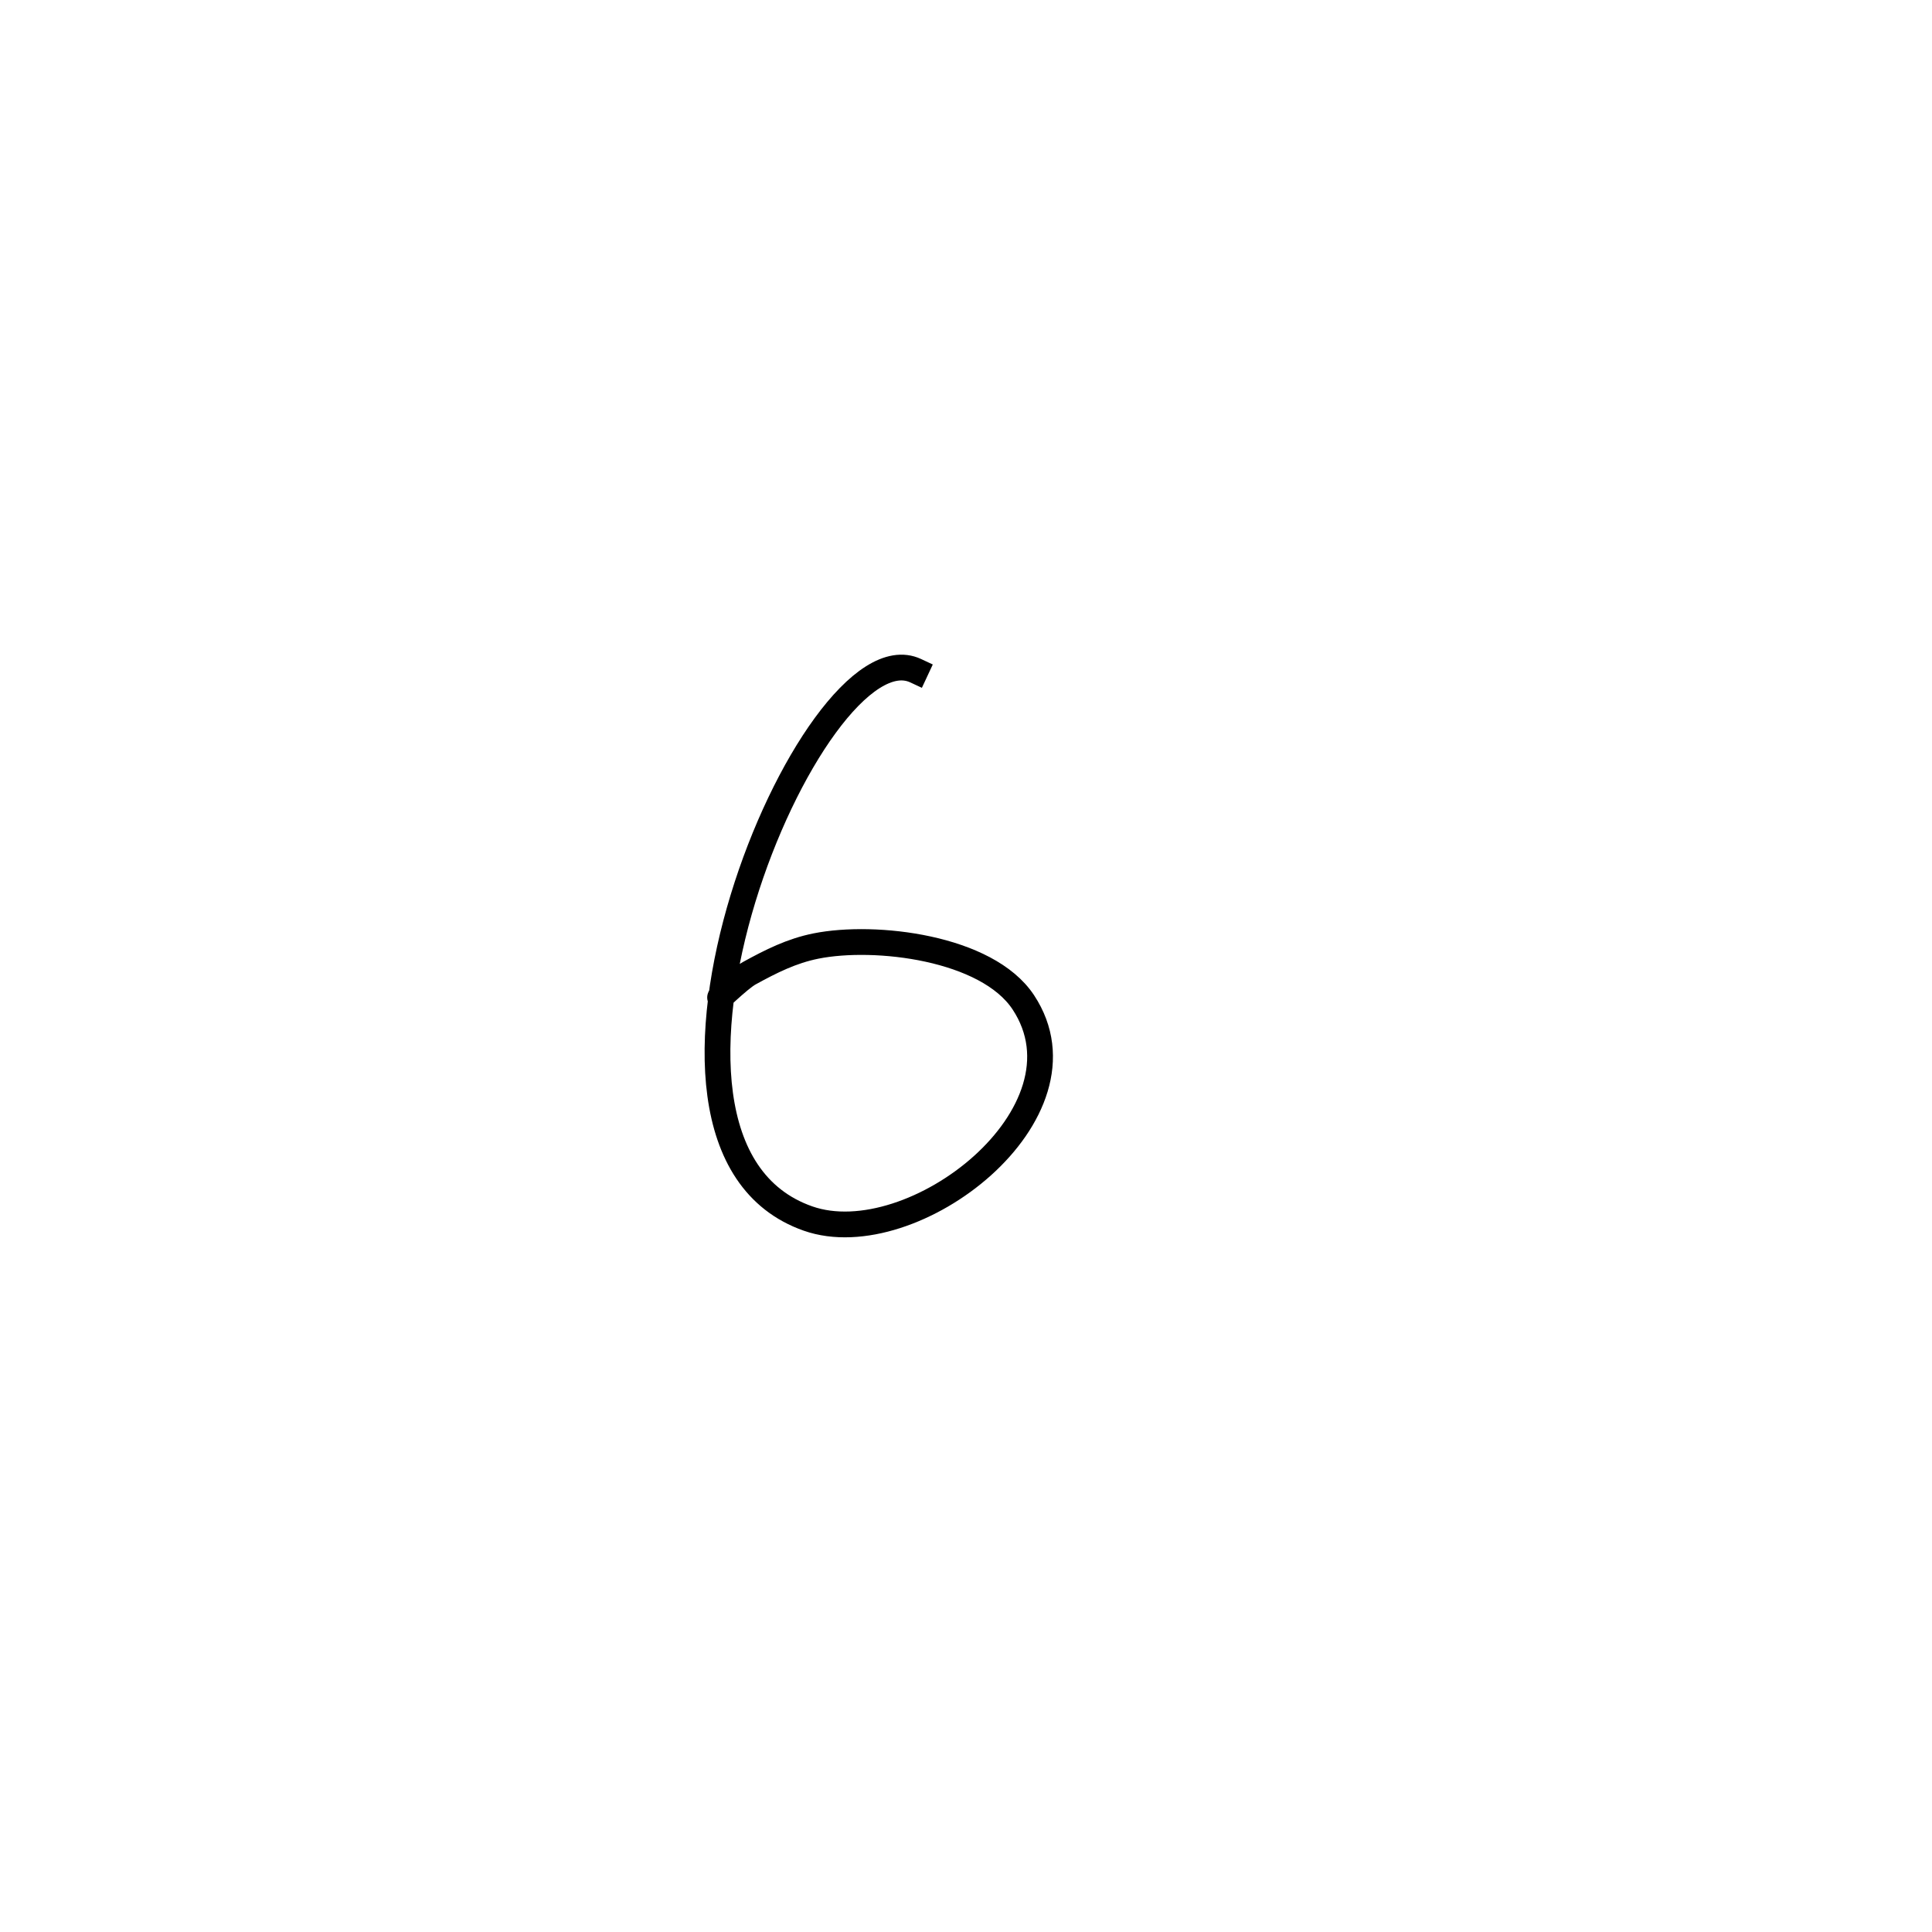
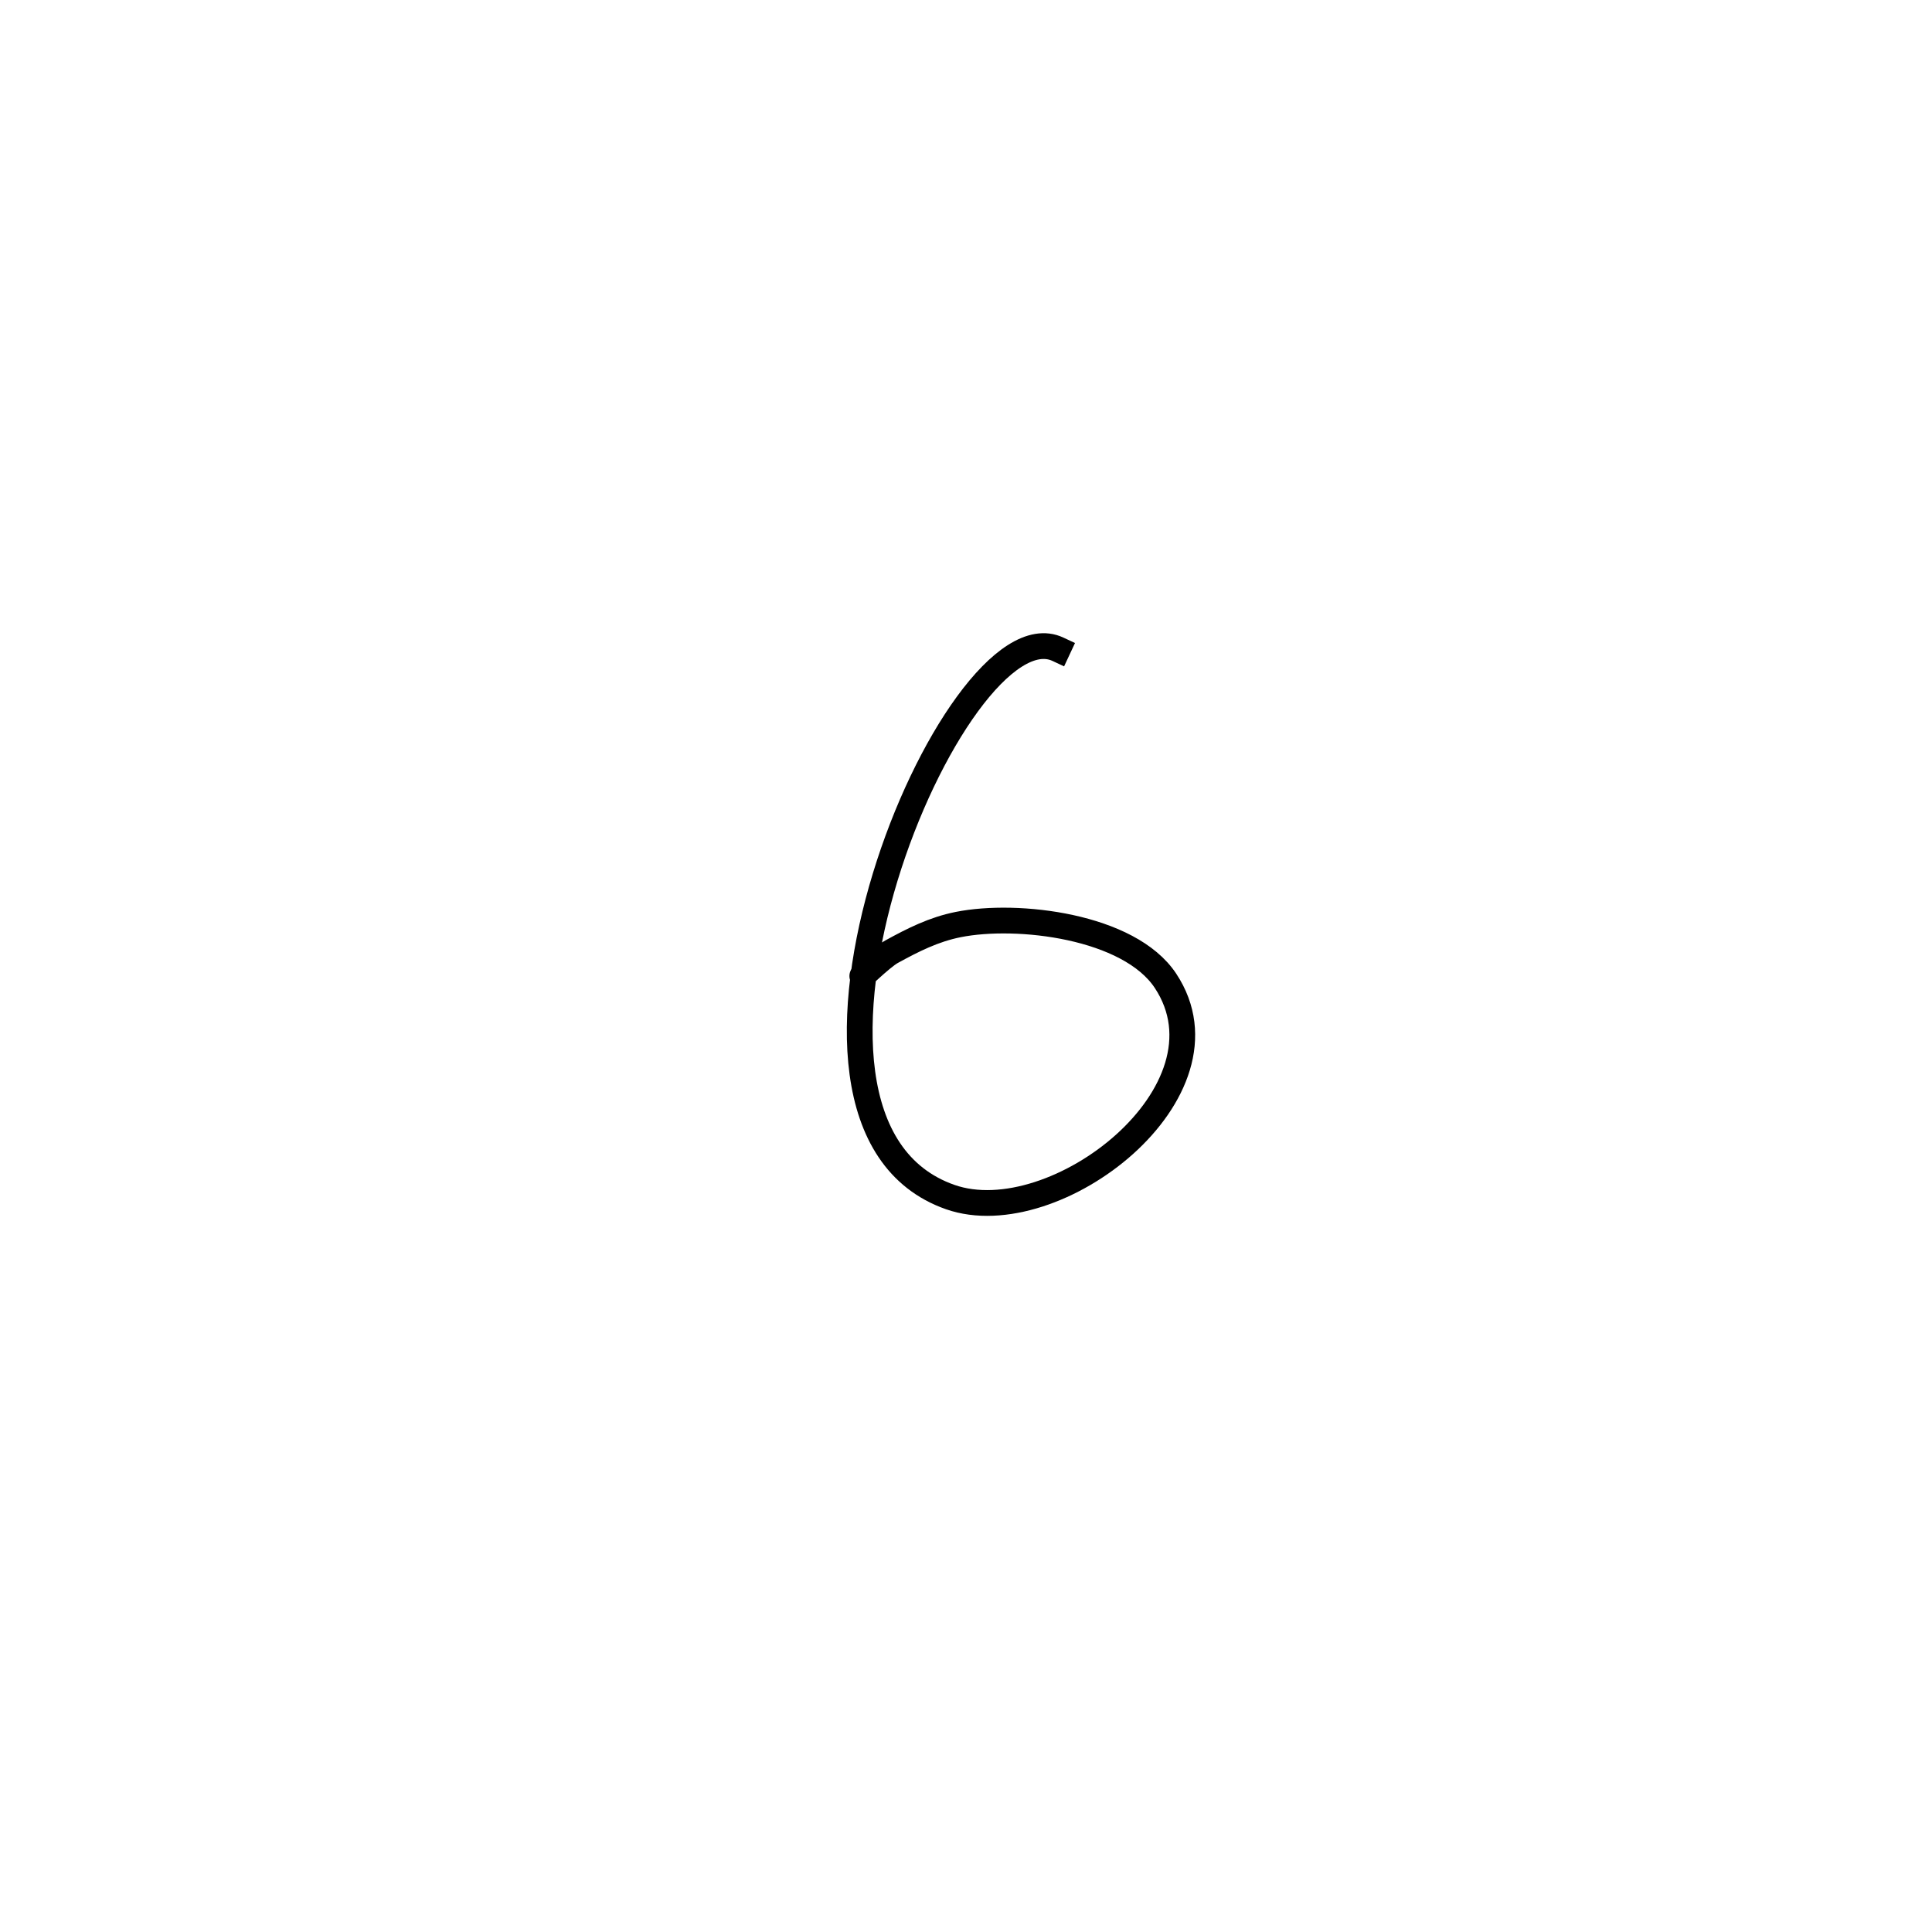
<svg xmlns="http://www.w3.org/2000/svg" width="720pt" height="720pt" viewBox="0 0 720 720">
  <defs />
-   <path id="shape0" transform="translate(267.3851, 248.78)" fill="none" stroke="#000000" stroke-width="9.6" stroke-linecap="square" stroke-linejoin="bevel" d="M73.857 1.171C35.397 -16.795 -45.907 177.427 33.749 205.335C72.817 219.023 141.234 166.014 113.965 124.74C100.446 104.28 58.729 99.367 36.72 103.774C27.596 105.6 19.951 109.465 11.892 113.885C7.971 116.035 -1.589 125.601 1.493 122.361" />
+   <path id="shape0" transform="translate(320.3851, 240.78)" fill="none" stroke="#000000" stroke-width="9.6" stroke-linecap="square" stroke-linejoin="bevel" d="M73.857 1.171C35.397 -16.795 -45.907 177.427 33.749 205.335C72.817 219.023 141.234 166.014 113.965 124.74C100.446 104.28 58.729 99.367 36.72 103.774C27.596 105.6 19.951 109.465 11.892 113.885C7.971 116.035 -1.589 125.601 1.493 122.361" />
</svg>
